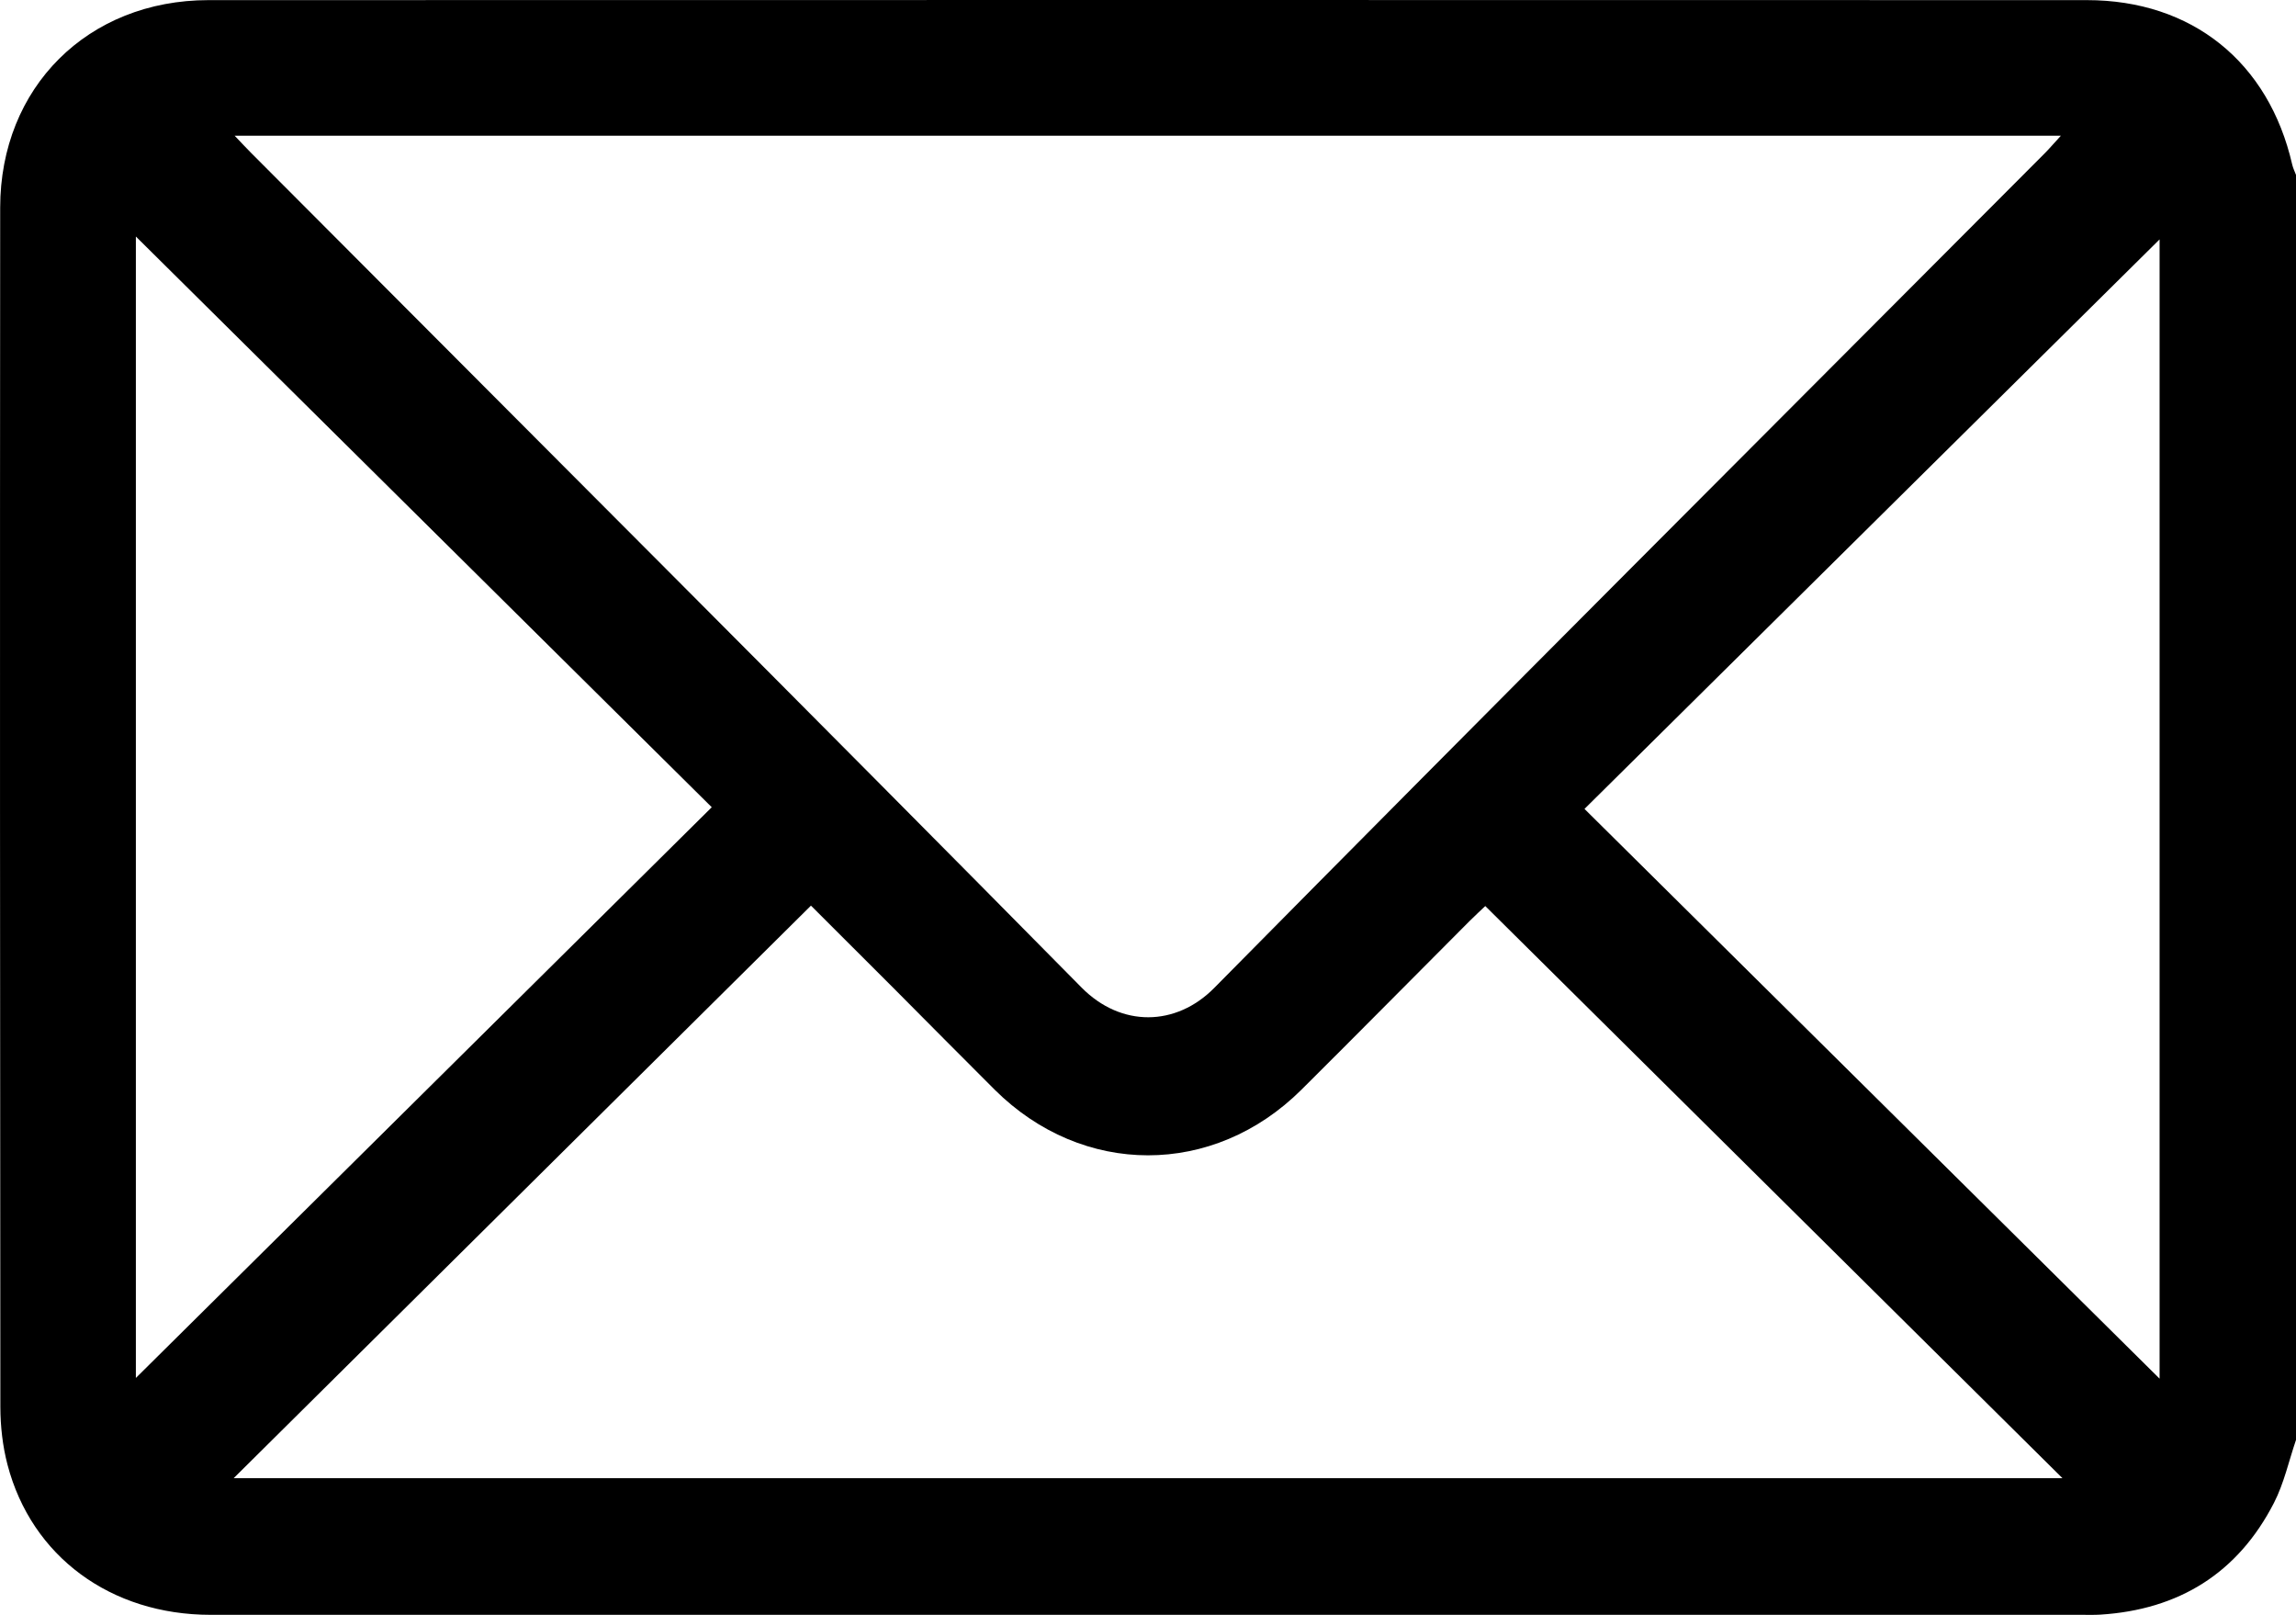
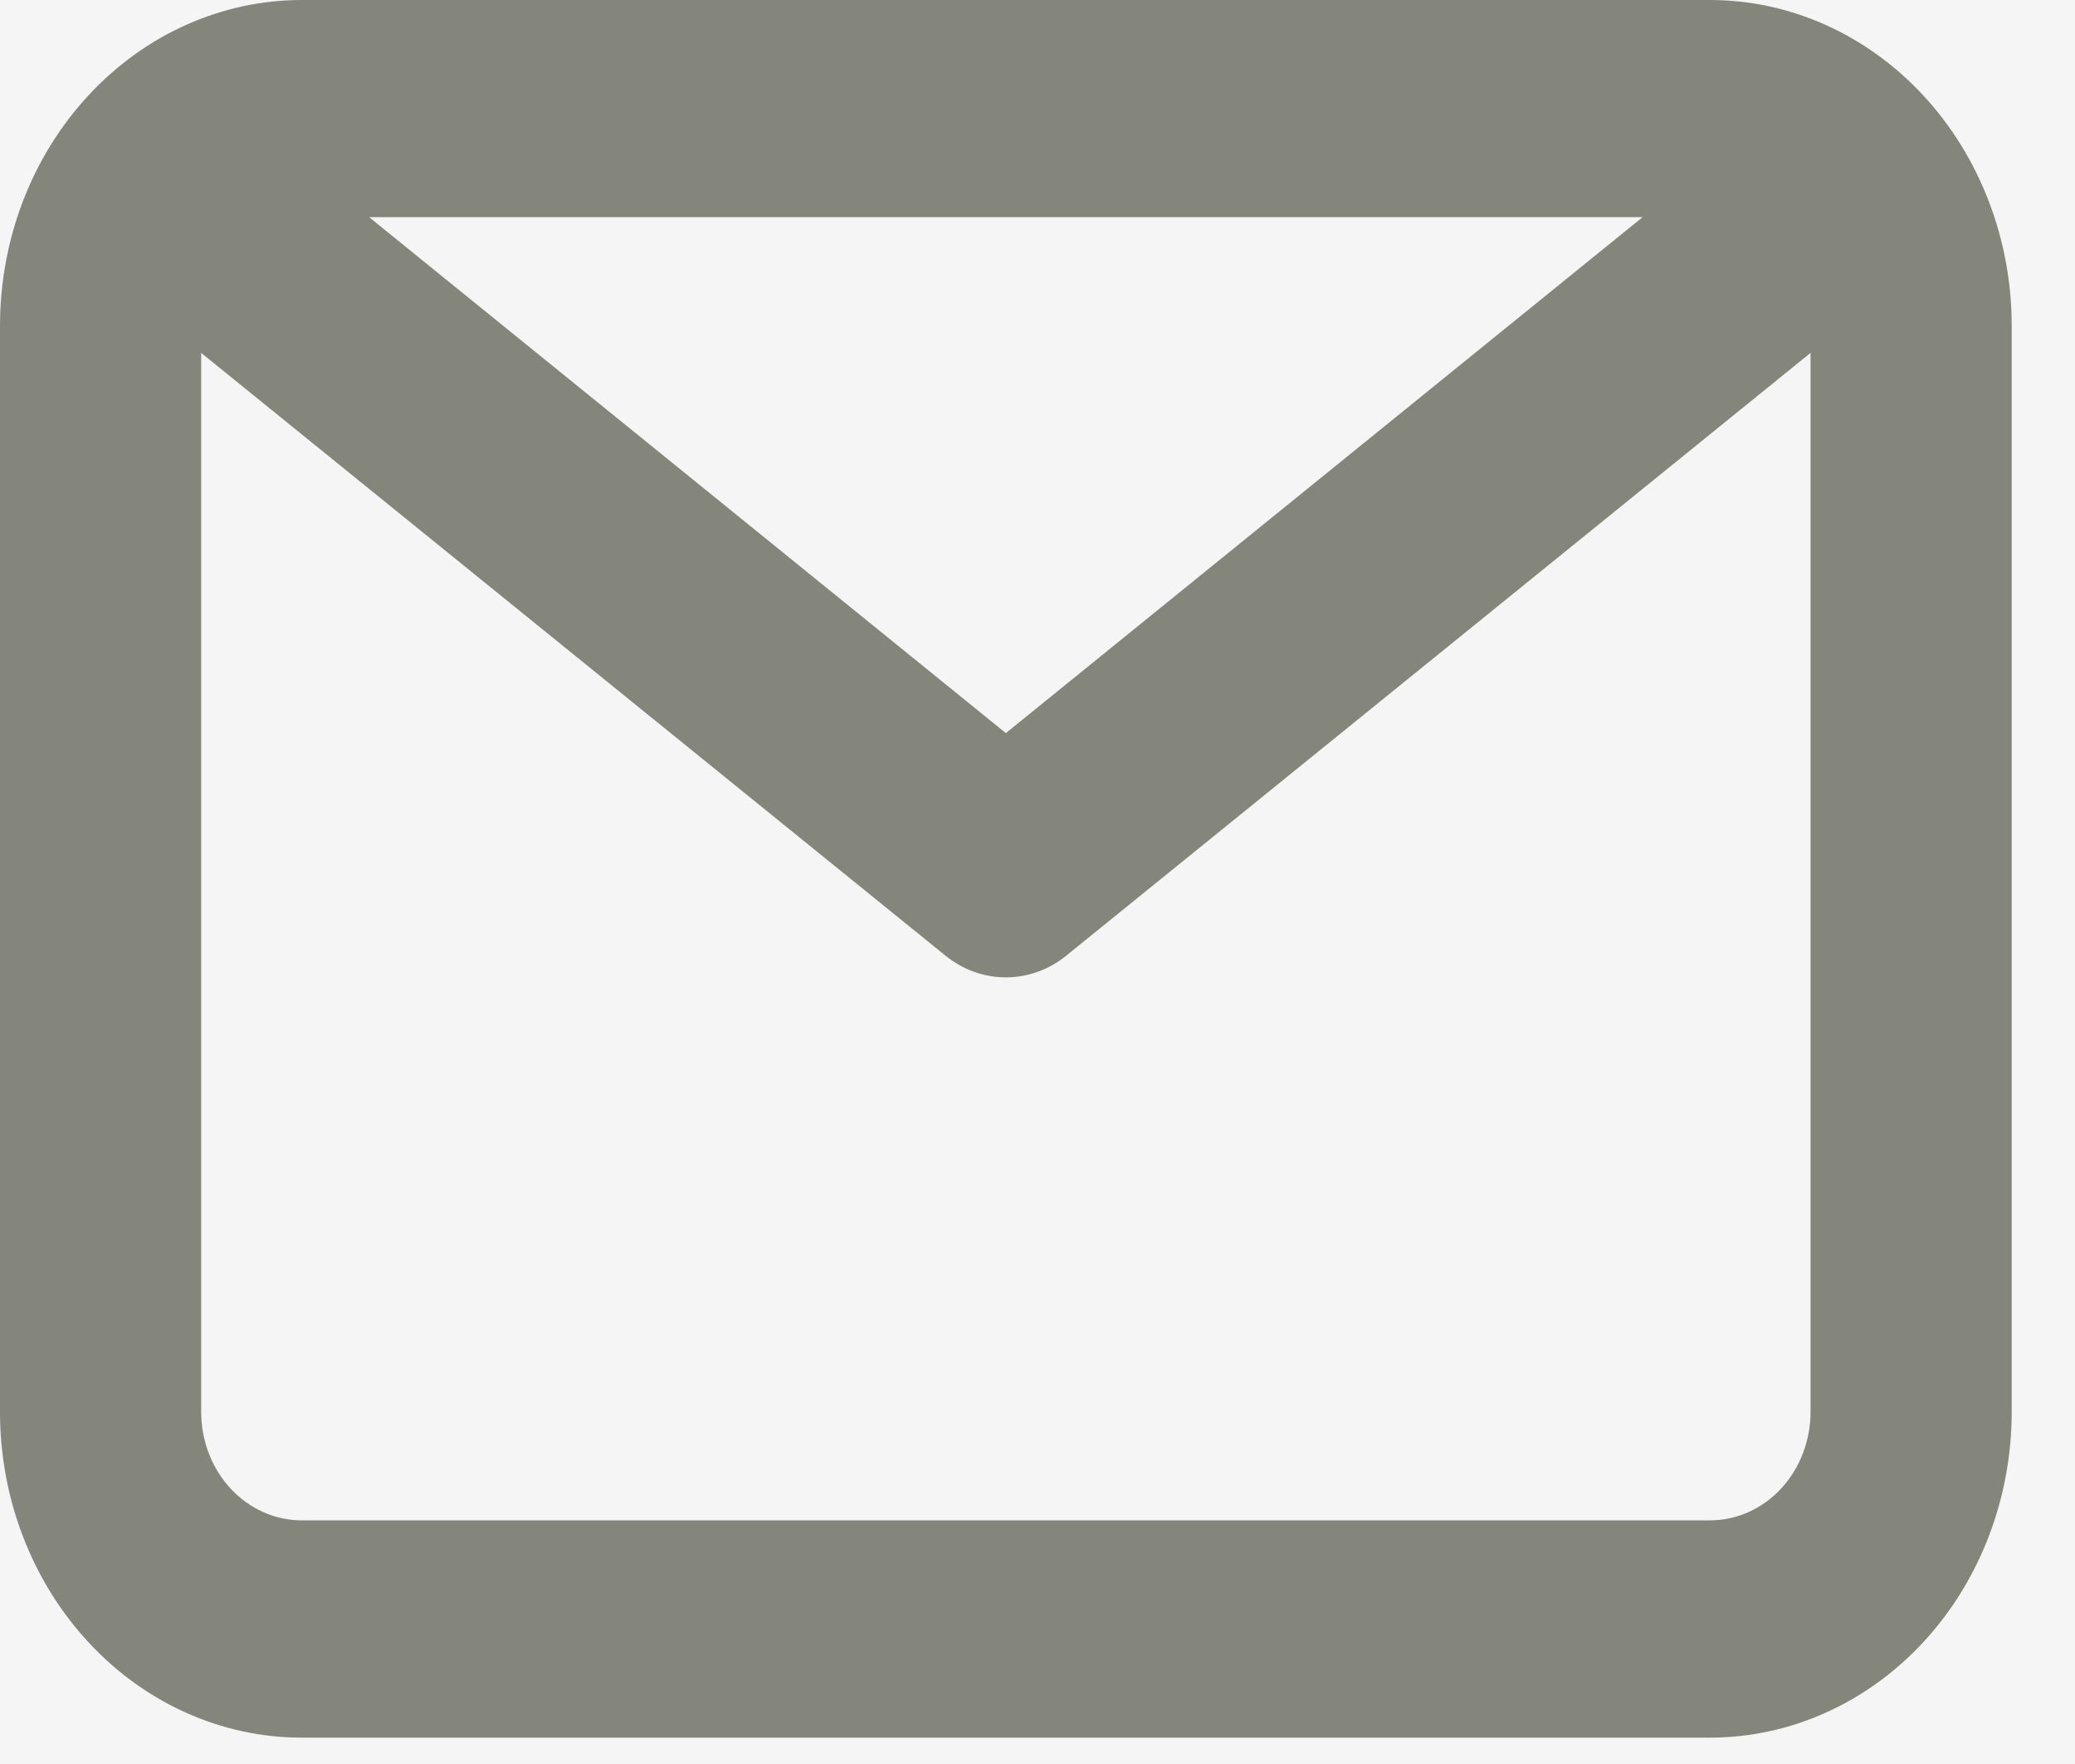
- <svg xmlns="http://www.w3.org/2000/svg" id="Layer_2" viewBox="0 0 383.26 269.49">
-   <defs>
-     <style>.cls-1{fill:#000;stroke-width:0px;}</style>
-   </defs>
-   <g id="Layer_1-2">
-     <path class="cls-1" d="M383.26,240.29c-1.2,3.52-2,7.24-3.68,10.51-6.03,11.73-15.87,17.83-29.01,18.65-.99.06-1.99.03-2.99.03-104.13,0-208.27,0-312.4,0-16.69,0-29.92-9.73-33.93-25.06-.81-3.1-1.18-6.39-1.19-9.6C0,168.09-.02,101.37.03,34.65.04,14.58,14.66.03,34.81.02c104.51-.03,209.02-.02,313.53,0,17.56,0,30.37,10.33,34.29,27.45.14.6.42,1.16.64,1.74v211.09ZM39.16,22.64c1.26,1.32,2.02,2.14,2.8,2.92,46.23,46.37,92.57,92.64,138.58,139.24,6.61,6.69,15.78,6.51,22.14.07,46.02-46.58,92.36-92.86,138.58-139.23.84-.84,1.61-1.75,2.75-2.99H39.16ZM39,246.68h305.28c-32.42-32.13-64.3-63.72-96.35-95.48-.72.69-1.72,1.6-2.67,2.55-9.34,9.36-18.63,18.77-28.01,28.09-14.7,14.62-36.54,14.6-51.22,0-5.66-5.63-11.26-11.32-16.9-16.97-4.65-4.66-9.32-9.31-13.76-13.74-32.08,31.81-63.95,63.41-96.37,95.55ZM22.68,39.47v190.48c31.83-31.53,63.93-63.34,96.13-95.24-32.18-31.88-64.28-63.68-96.13-95.24ZM360.49,230.07V39.95c-31.62,31.31-63.73,63.1-96,95.04,32.09,31.79,64.14,63.53,96,95.08Z" />
-   </g>
+ <svg xmlns="http://www.w3.org/2000/svg" width="20" height="17" viewBox="0 0 20 17" fill="none">
+   <rect width="20" height="17" fill="#F5F5F5" />
+   <path d="M16.481 0H2.908C2.137 0 1.397 0.331 0.852 0.92C0.306 1.508 0 2.307 0 3.14V13.606C0 14.439 0.306 15.237 0.852 15.826C1.397 16.415 2.137 16.746 2.908 16.746H16.481C17.253 16.746 17.992 16.415 18.538 15.826C19.083 15.237 19.39 14.439 19.39 13.606V3.14C19.39 2.307 19.083 1.508 18.538 0.92C17.992 0.331 17.253 0 16.481 0ZM15.832 2.093L9.695 7.065L3.558 2.093H15.832ZM16.481 14.652H2.908C2.651 14.652 2.405 14.542 2.223 14.346C2.041 14.15 1.939 13.883 1.939 13.606V3.401L9.113 9.21C9.281 9.346 9.485 9.419 9.695 9.419C9.905 9.419 10.109 9.346 10.277 9.21L17.451 3.401V13.606C17.451 13.883 17.349 14.15 17.167 14.346C16.985 14.542 16.738 14.652 16.481 14.652Z" fill="#404231" fill-opacity="0.62" />
</svg>
